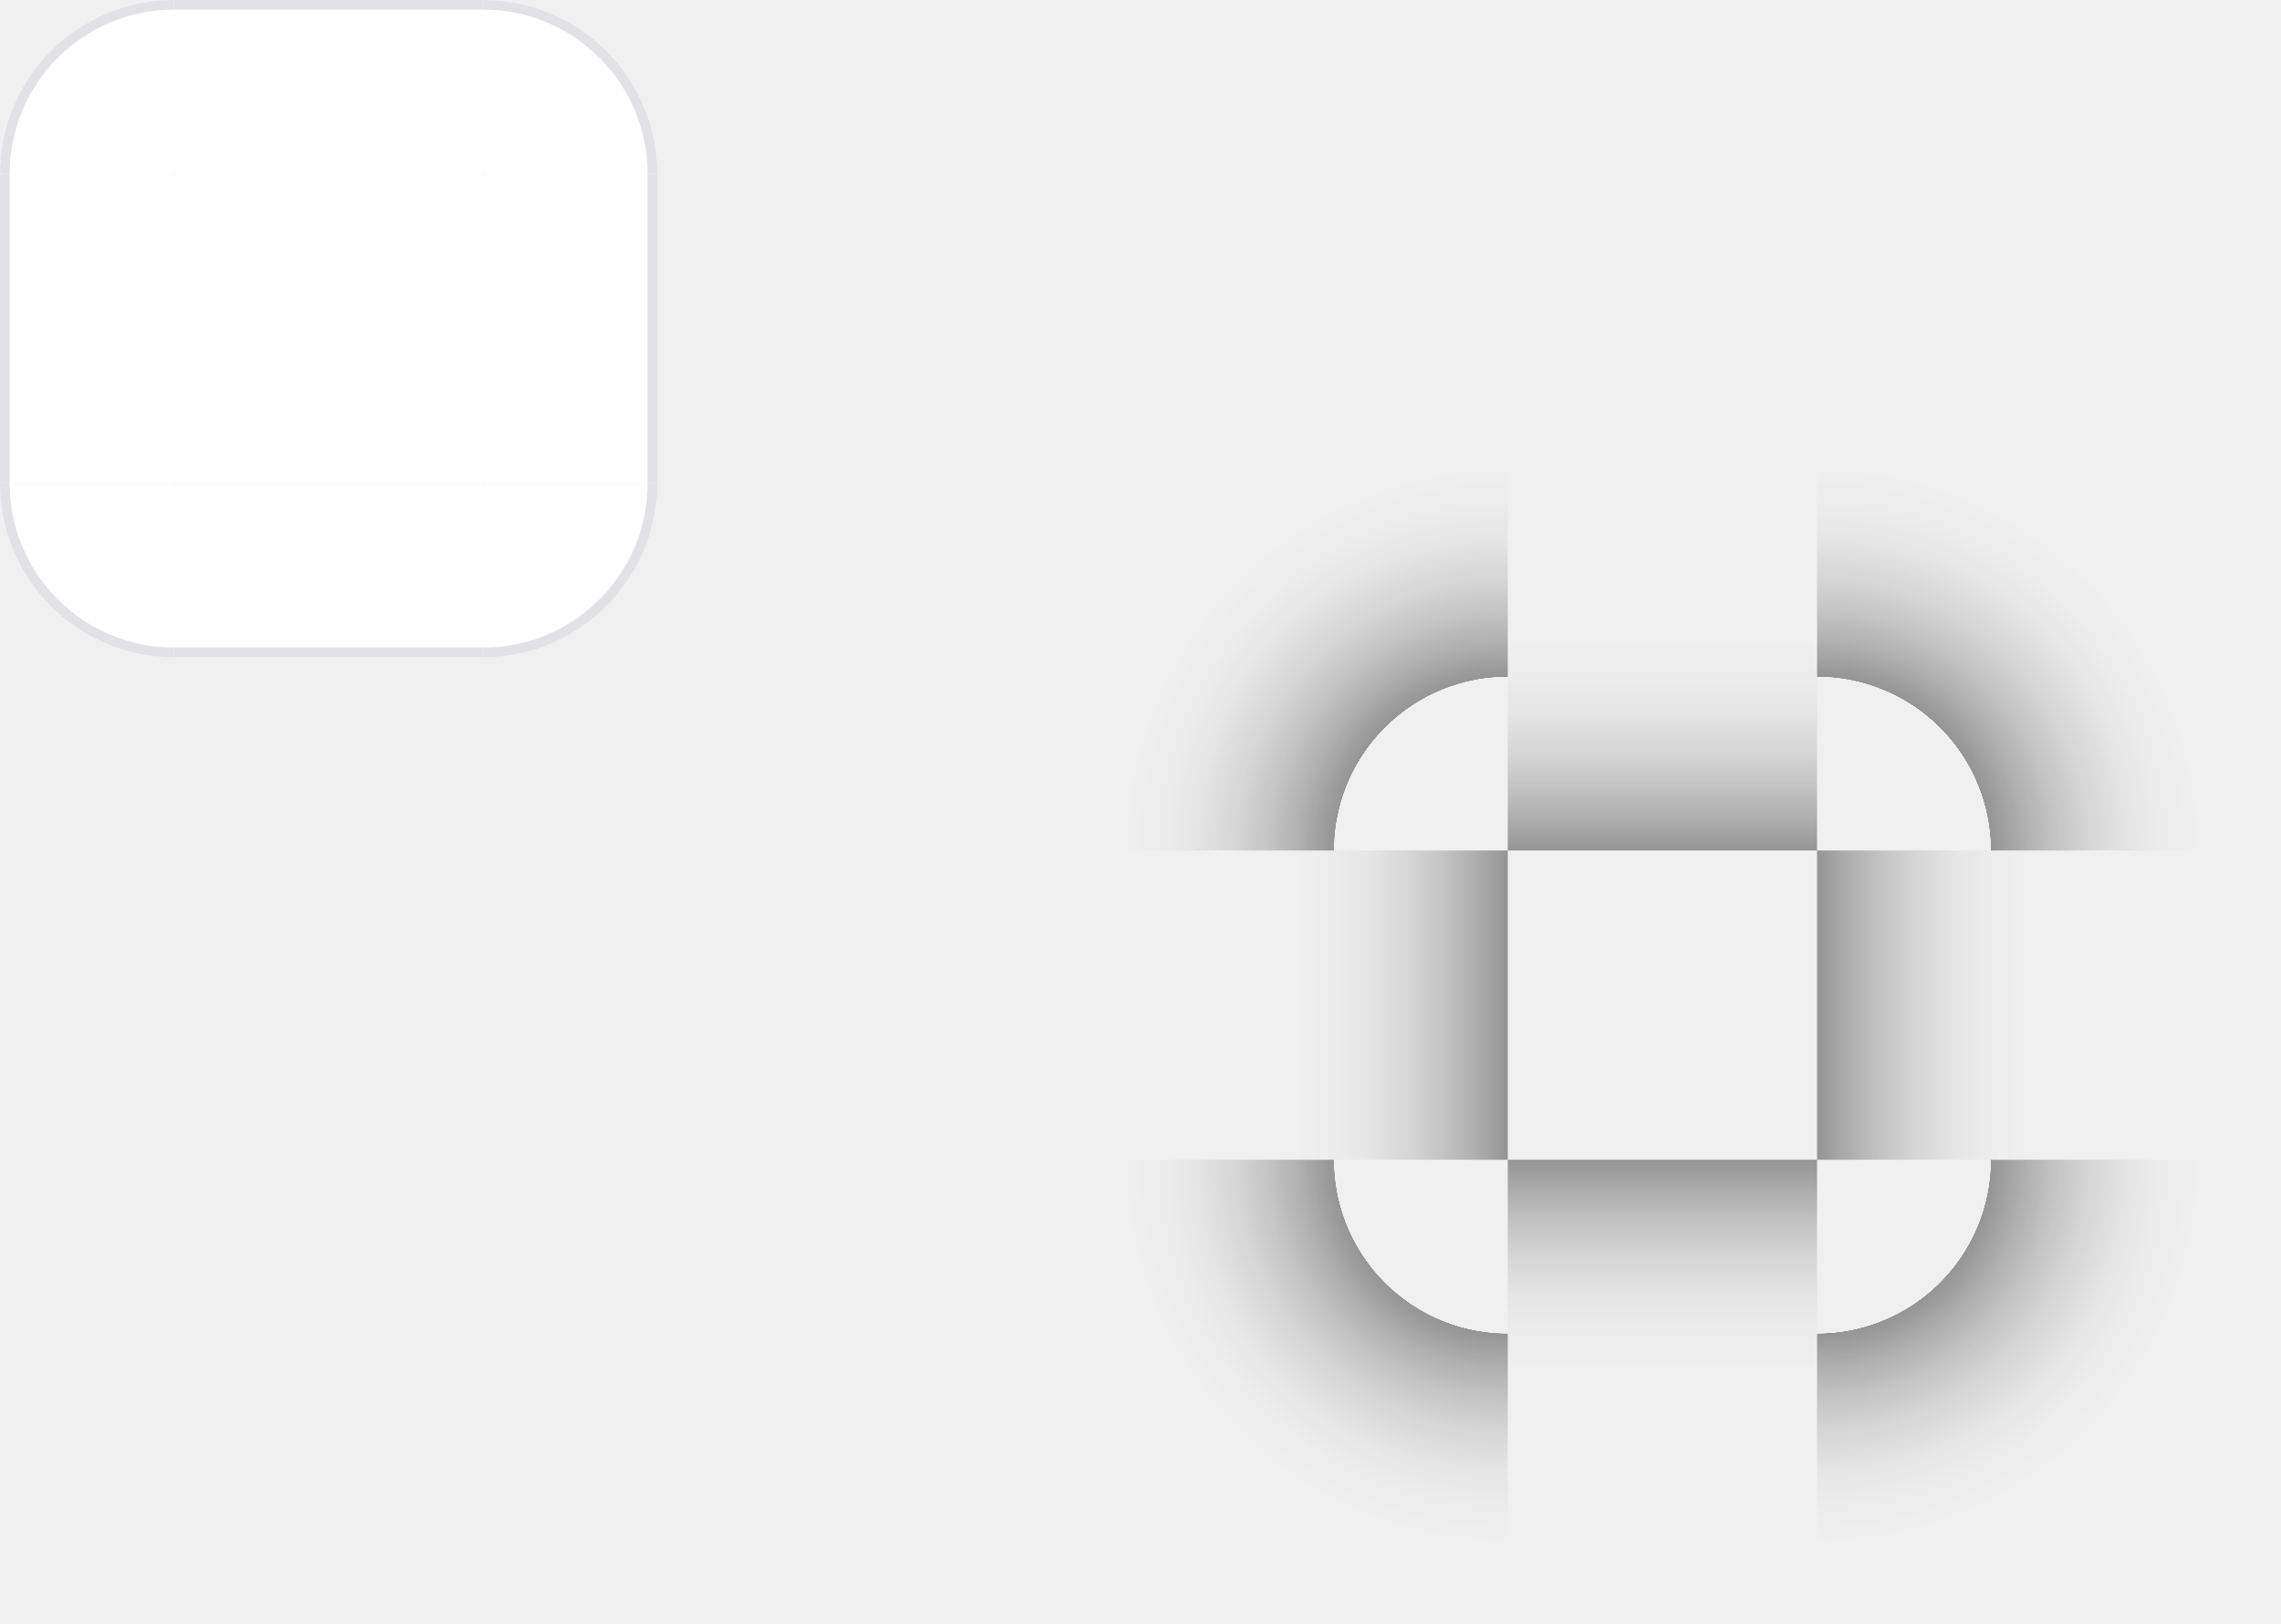
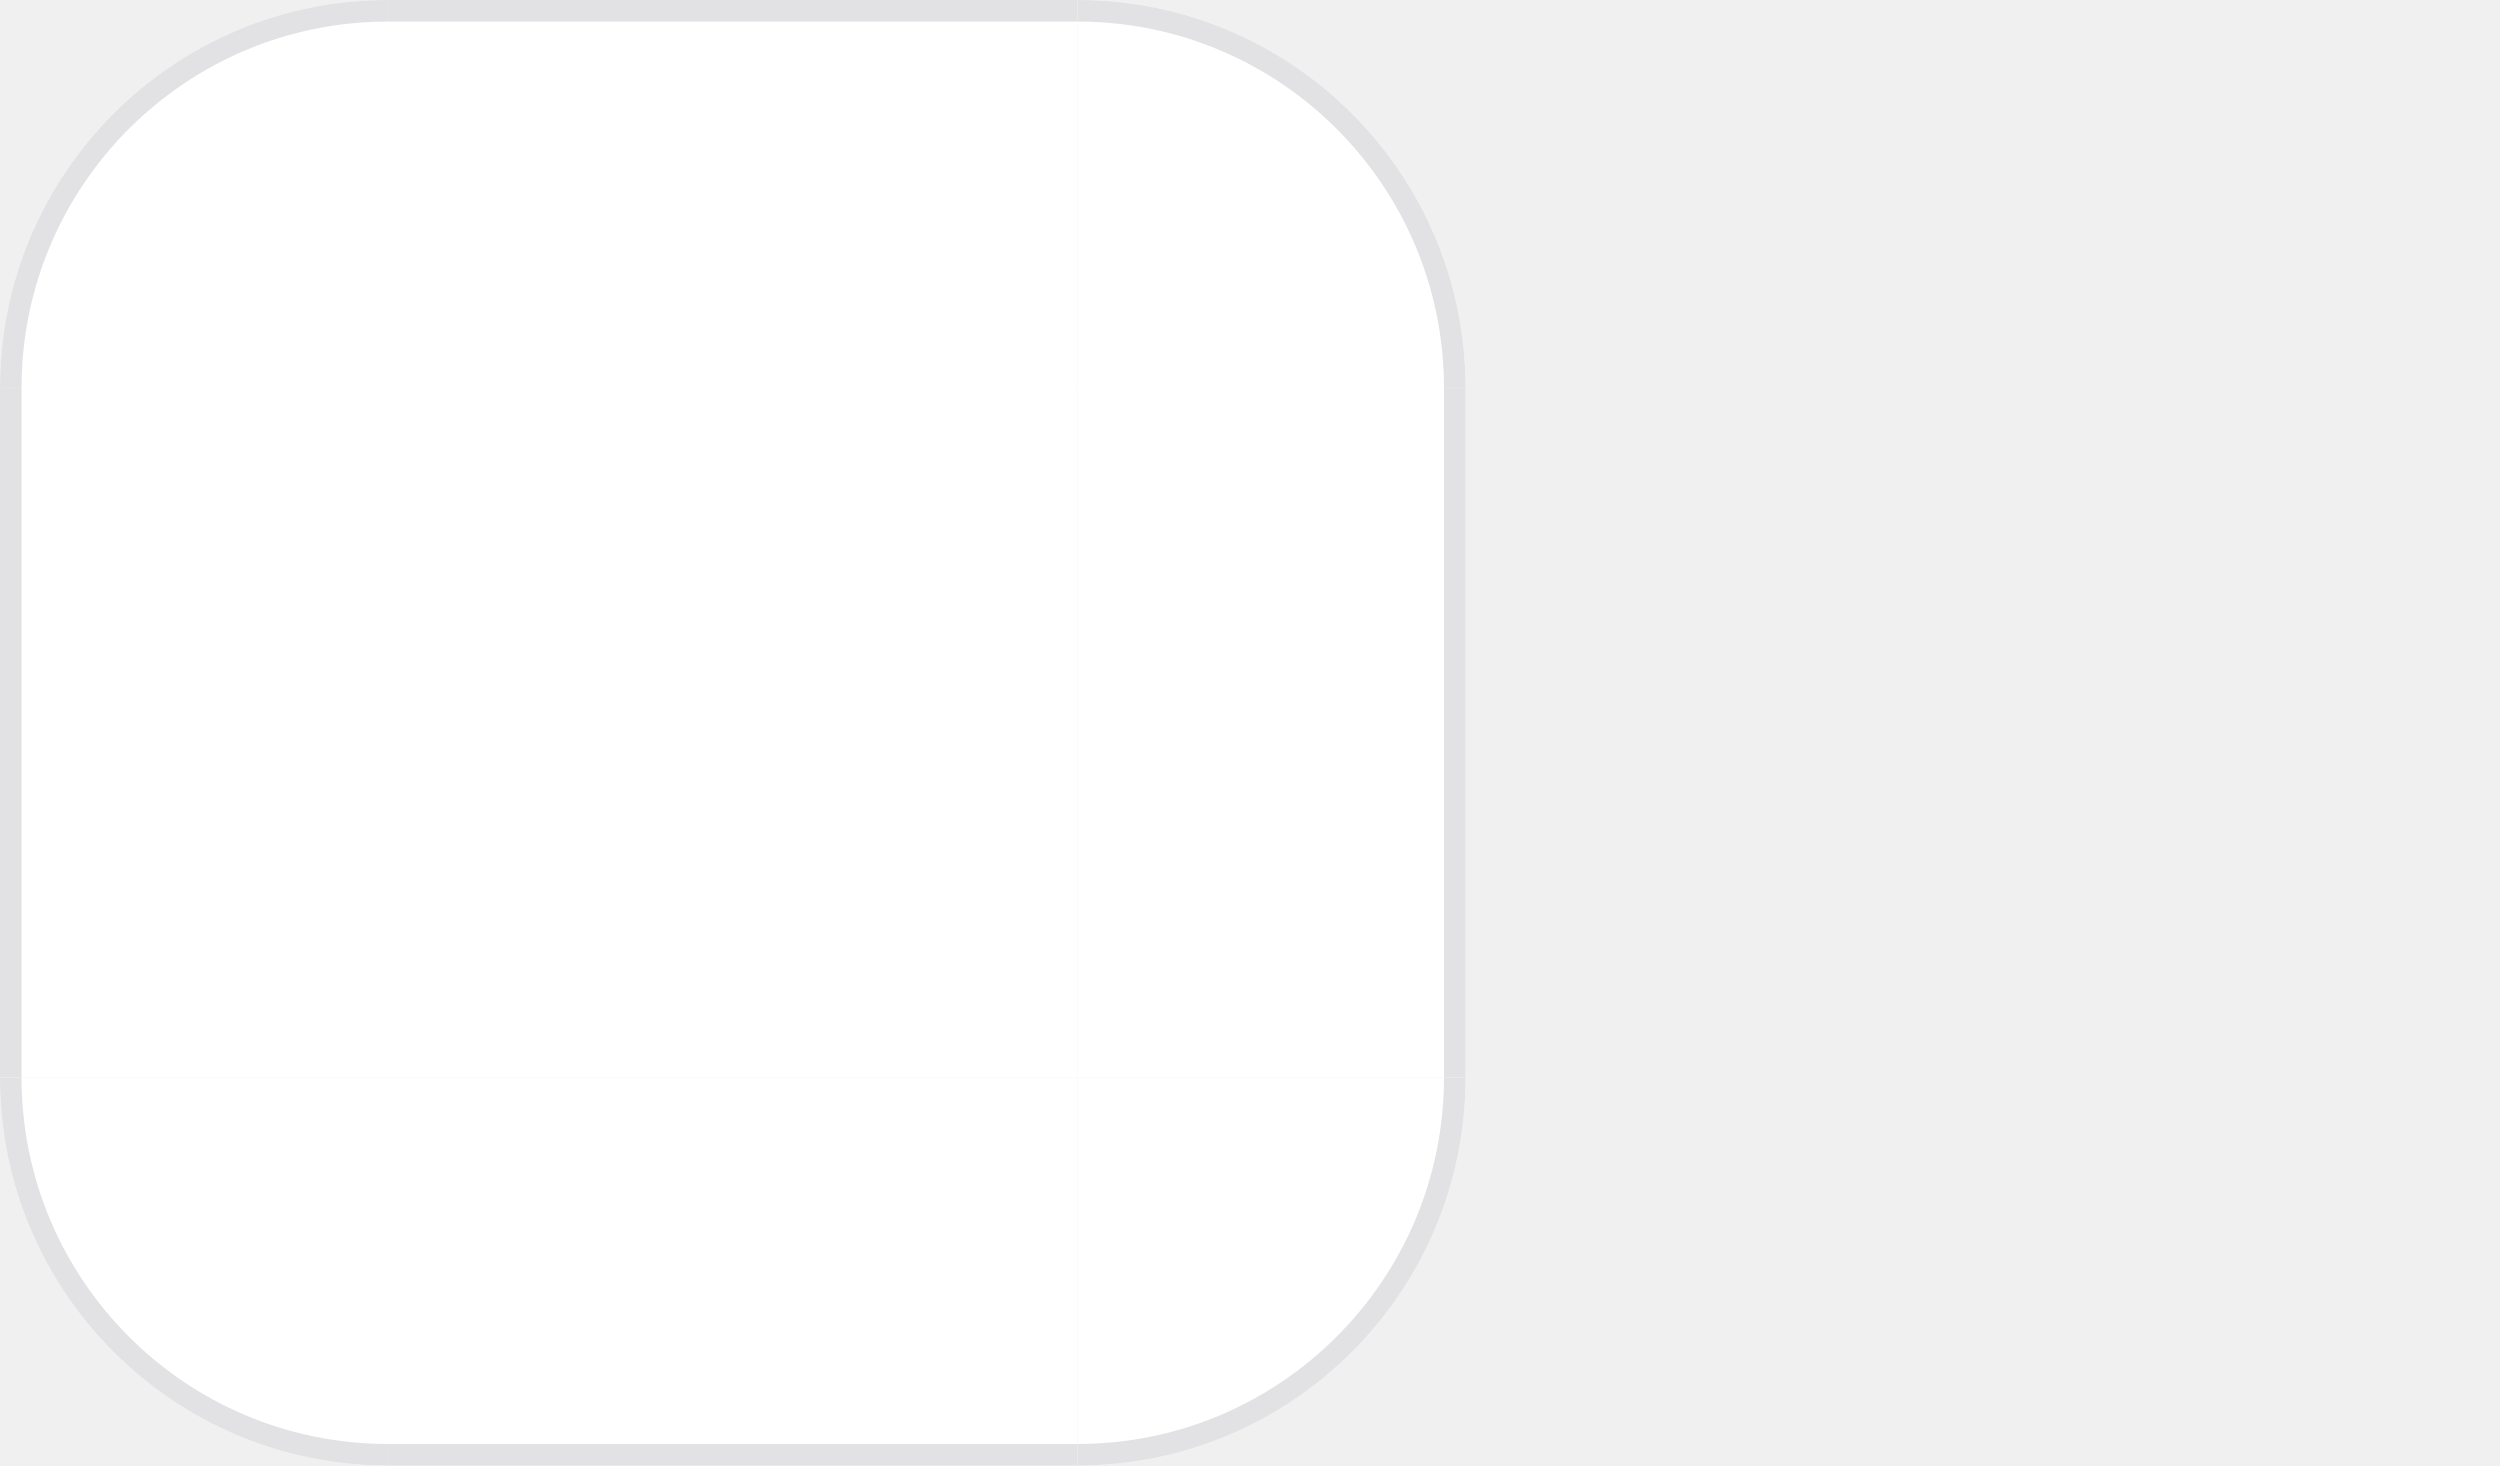
- <svg xmlns="http://www.w3.org/2000/svg" width="236" height="168" viewBox="0 0 236 168">
-   <defs>
-     <radialGradient id="ro-shadow-topleft" gradientUnits="userSpaceOnUse" cx="156" cy="88" r="40">
-       <stop offset="0.449" stop-color="#000000" stop-opacity="0" />
-       <stop offset="0.45" stop-color="#000000" stop-opacity="0.38" />
-       <stop offset="0.542" stop-color="#000000" stop-opacity="0.264" />
-       <stop offset="0.633" stop-color="#000000" stop-opacity="0.169" />
-       <stop offset="0.725" stop-color="#000000" stop-opacity="0.095" />
-       <stop offset="0.817" stop-color="#000000" stop-opacity="0.042" />
-       <stop offset="0.908" stop-color="#000000" stop-opacity="0.011" />
-       <stop offset="1" stop-color="#000000" stop-opacity="0" />
-     </radialGradient>
-     <radialGradient id="ro-shadow-topright" gradientUnits="userSpaceOnUse" cx="188" cy="88" r="40">
-       <stop offset="0.449" stop-color="#000000" stop-opacity="0" />
-       <stop offset="0.45" stop-color="#000000" stop-opacity="0.38" />
-       <stop offset="0.542" stop-color="#000000" stop-opacity="0.264" />
-       <stop offset="0.633" stop-color="#000000" stop-opacity="0.169" />
-       <stop offset="0.725" stop-color="#000000" stop-opacity="0.095" />
-       <stop offset="0.817" stop-color="#000000" stop-opacity="0.042" />
-       <stop offset="0.908" stop-color="#000000" stop-opacity="0.011" />
-       <stop offset="1" stop-color="#000000" stop-opacity="0" />
-     </radialGradient>
-     <radialGradient id="ro-shadow-bottomleft" gradientUnits="userSpaceOnUse" cx="156" cy="120" r="40">
-       <stop offset="0.449" stop-color="#000000" stop-opacity="0" />
-       <stop offset="0.45" stop-color="#000000" stop-opacity="0.38" />
-       <stop offset="0.542" stop-color="#000000" stop-opacity="0.264" />
-       <stop offset="0.633" stop-color="#000000" stop-opacity="0.169" />
-       <stop offset="0.725" stop-color="#000000" stop-opacity="0.095" />
-       <stop offset="0.817" stop-color="#000000" stop-opacity="0.042" />
-       <stop offset="0.908" stop-color="#000000" stop-opacity="0.011" />
-       <stop offset="1" stop-color="#000000" stop-opacity="0" />
-     </radialGradient>
-     <radialGradient id="ro-shadow-bottomright" gradientUnits="userSpaceOnUse" cx="188" cy="120" r="40">
-       <stop offset="0.449" stop-color="#000000" stop-opacity="0" />
-       <stop offset="0.45" stop-color="#000000" stop-opacity="0.38" />
-       <stop offset="0.542" stop-color="#000000" stop-opacity="0.264" />
-       <stop offset="0.633" stop-color="#000000" stop-opacity="0.169" />
-       <stop offset="0.725" stop-color="#000000" stop-opacity="0.095" />
-       <stop offset="0.817" stop-color="#000000" stop-opacity="0.042" />
-       <stop offset="0.908" stop-color="#000000" stop-opacity="0.011" />
-       <stop offset="1" stop-color="#000000" stop-opacity="0" />
-     </radialGradient>
-     <linearGradient id="ro-shadow-top" x1="0" y1="1" x2="0" y2="0">
-       <stop offset="0" stop-color="#000000" stop-opacity="0.38" />
-       <stop offset="0.167" stop-color="#000000" stop-opacity="0.264" />
-       <stop offset="0.333" stop-color="#000000" stop-opacity="0.169" />
-       <stop offset="0.5" stop-color="#000000" stop-opacity="0.095" />
-       <stop offset="0.667" stop-color="#000000" stop-opacity="0.042" />
-       <stop offset="0.833" stop-color="#000000" stop-opacity="0.011" />
-       <stop offset="1" stop-color="#000000" stop-opacity="0" />
-     </linearGradient>
-     <linearGradient id="ro-shadow-bottom" x1="0" y1="0" x2="0" y2="1">
-       <stop offset="0" stop-color="#000000" stop-opacity="0.38" />
-       <stop offset="0.167" stop-color="#000000" stop-opacity="0.264" />
-       <stop offset="0.333" stop-color="#000000" stop-opacity="0.169" />
-       <stop offset="0.5" stop-color="#000000" stop-opacity="0.095" />
-       <stop offset="0.667" stop-color="#000000" stop-opacity="0.042" />
-       <stop offset="0.833" stop-color="#000000" stop-opacity="0.011" />
-       <stop offset="1" stop-color="#000000" stop-opacity="0" />
-     </linearGradient>
-     <linearGradient id="ro-shadow-left" x1="1" y1="0" x2="0" y2="0">
-       <stop offset="0" stop-color="#000000" stop-opacity="0.38" />
-       <stop offset="0.167" stop-color="#000000" stop-opacity="0.264" />
-       <stop offset="0.333" stop-color="#000000" stop-opacity="0.169" />
-       <stop offset="0.5" stop-color="#000000" stop-opacity="0.095" />
-       <stop offset="0.667" stop-color="#000000" stop-opacity="0.042" />
-       <stop offset="0.833" stop-color="#000000" stop-opacity="0.011" />
-       <stop offset="1" stop-color="#000000" stop-opacity="0" />
-     </linearGradient>
-     <linearGradient id="ro-shadow-right" x1="0" y1="0" x2="1" y2="0">
-       <stop offset="0" stop-color="#000000" stop-opacity="0.38" />
-       <stop offset="0.167" stop-color="#000000" stop-opacity="0.264" />
-       <stop offset="0.333" stop-color="#000000" stop-opacity="0.169" />
-       <stop offset="0.5" stop-color="#000000" stop-opacity="0.095" />
-       <stop offset="0.667" stop-color="#000000" stop-opacity="0.042" />
-       <stop offset="0.833" stop-color="#000000" stop-opacity="0.011" />
-       <stop offset="1" stop-color="#000000" stop-opacity="0" />
-     </linearGradient>
-   </defs>
+ <svg xmlns="http://www.w3.org/2000/svg" width="116" height="68" viewBox="0 0 116 68">
  <g id="topleft">
    <path d="M 18,18 L 0,18 A 18,18 0 0 1 18,0 Z" fill="#FFFFFF" fill-opacity="1.0" />
    <path d="M 0,18 A 18,18 0 0 1 18,0 L 18,1 A 17,17 0 0 0 1,18 Z" fill="#CDCED1" fill-opacity="0.58" />
  </g>
  <g id="topright">
    <path d="M 50,18 L 68,18 A 18,18 0 0 0 50,0 Z" fill="#FFFFFF" fill-opacity="1.0" />
    <path d="M 68,18 A 18,18 0 0 0 50,0 L 50,1 A 17,17 0 0 1 67,18 Z" fill="#CDCED1" fill-opacity="0.58" />
  </g>
  <g id="bottomleft">
    <path d="M 18,50 L 0,50 A 18,18 0 0 0 18,68 Z" fill="#FFFFFF" fill-opacity="1.0" />
    <path d="M 0,50 A 18,18 0 0 0 18,68 L 18,67 A 17,17 0 0 1 1,50 Z" fill="#CDCED1" fill-opacity="0.58" />
  </g>
  <g id="bottomright">
    <path d="M 50,50 L 68,50 A 18,18 0 0 1 50,68 Z" fill="#FFFFFF" fill-opacity="1.0" />
    <path d="M 68,50 A 18,18 0 0 1 50,68 L 50,67 A 17,17 0 0 0 67,50 Z" fill="#CDCED1" fill-opacity="0.58" />
  </g>
  <g id="top">
    <rect x="18" y="0" width="32" height="18" fill="#FFFFFF" fill-opacity="1.0" />
    <rect x="18" y="0" width="32" height="1" fill="#CDCED1" fill-opacity="0.58" />
  </g>
  <g id="bottom">
    <rect x="18" y="50" width="32" height="18" fill="#FFFFFF" fill-opacity="1.0" />
    <rect x="18" y="67" width="32" height="1" fill="#CDCED1" fill-opacity="0.58" />
  </g>
  <g id="left">
    <rect x="0" y="18" width="18" height="32" fill="#FFFFFF" fill-opacity="1.0" />
    <rect x="0" y="18" width="1" height="32" fill="#CDCED1" fill-opacity="0.58" />
  </g>
  <g id="right">
    <rect x="50" y="18" width="18" height="32" fill="#FFFFFF" fill-opacity="1.0" />
    <rect x="67" y="18" width="1" height="32" fill="#CDCED1" fill-opacity="0.58" />
  </g>
  <g id="center">
    <rect x="18" y="18" width="32" height="32" fill="#FFFFFF" fill-opacity="1.0" />
  </g>
  <rect id="hint-top-margin" x="76" y="0" width="1" height="12" fill-opacity="0" />
  <rect id="hint-bottom-margin" x="80" y="0" width="1" height="12" fill-opacity="0" />
  <rect id="hint-left-margin" x="84" y="0" width="12" height="1" fill-opacity="0" />
  <rect id="hint-right-margin" x="84" y="4" width="12" height="1" fill-opacity="0" />
  <rect id="hint-stretch-borders" x="76" y="20" width="1" height="1" fill-opacity="0" />
-   <rect id="shadow-topleft" x="116" y="48" width="40" height="40" fill="url(#ro-shadow-topleft)" />
-   <rect id="shadow-topright" x="188" y="48" width="40" height="40" fill="url(#ro-shadow-topright)" />
-   <rect id="shadow-bottomleft" x="116" y="120" width="40" height="40" fill="url(#ro-shadow-bottomleft)" />
-   <rect id="shadow-bottomright" x="188" y="120" width="40" height="40" fill="url(#ro-shadow-bottomright)" />
-   <rect id="shadow-top" x="156" y="66" width="32" height="22" fill="url(#ro-shadow-top)" />
-   <rect id="shadow-bottom" x="156" y="120" width="32" height="22" fill="url(#ro-shadow-bottom)" />
-   <rect id="shadow-left" x="134" y="88" width="22" height="32" fill="url(#ro-shadow-left)" />
-   <rect id="shadow-right" x="188" y="88" width="22" height="32" fill="url(#ro-shadow-right)" />
-   <rect id="shadow-hint-top-margin" x="116" y="8" width="1" height="22" fill-opacity="0" />
-   <rect id="shadow-hint-bottom-margin" x="120" y="8" width="1" height="22" fill-opacity="0" />
-   <rect id="shadow-hint-left-margin" x="124" y="8" width="22" height="1" fill-opacity="0" />
-   <rect id="shadow-hint-right-margin" x="124" y="12" width="22" height="1" fill-opacity="0" />
</svg>
